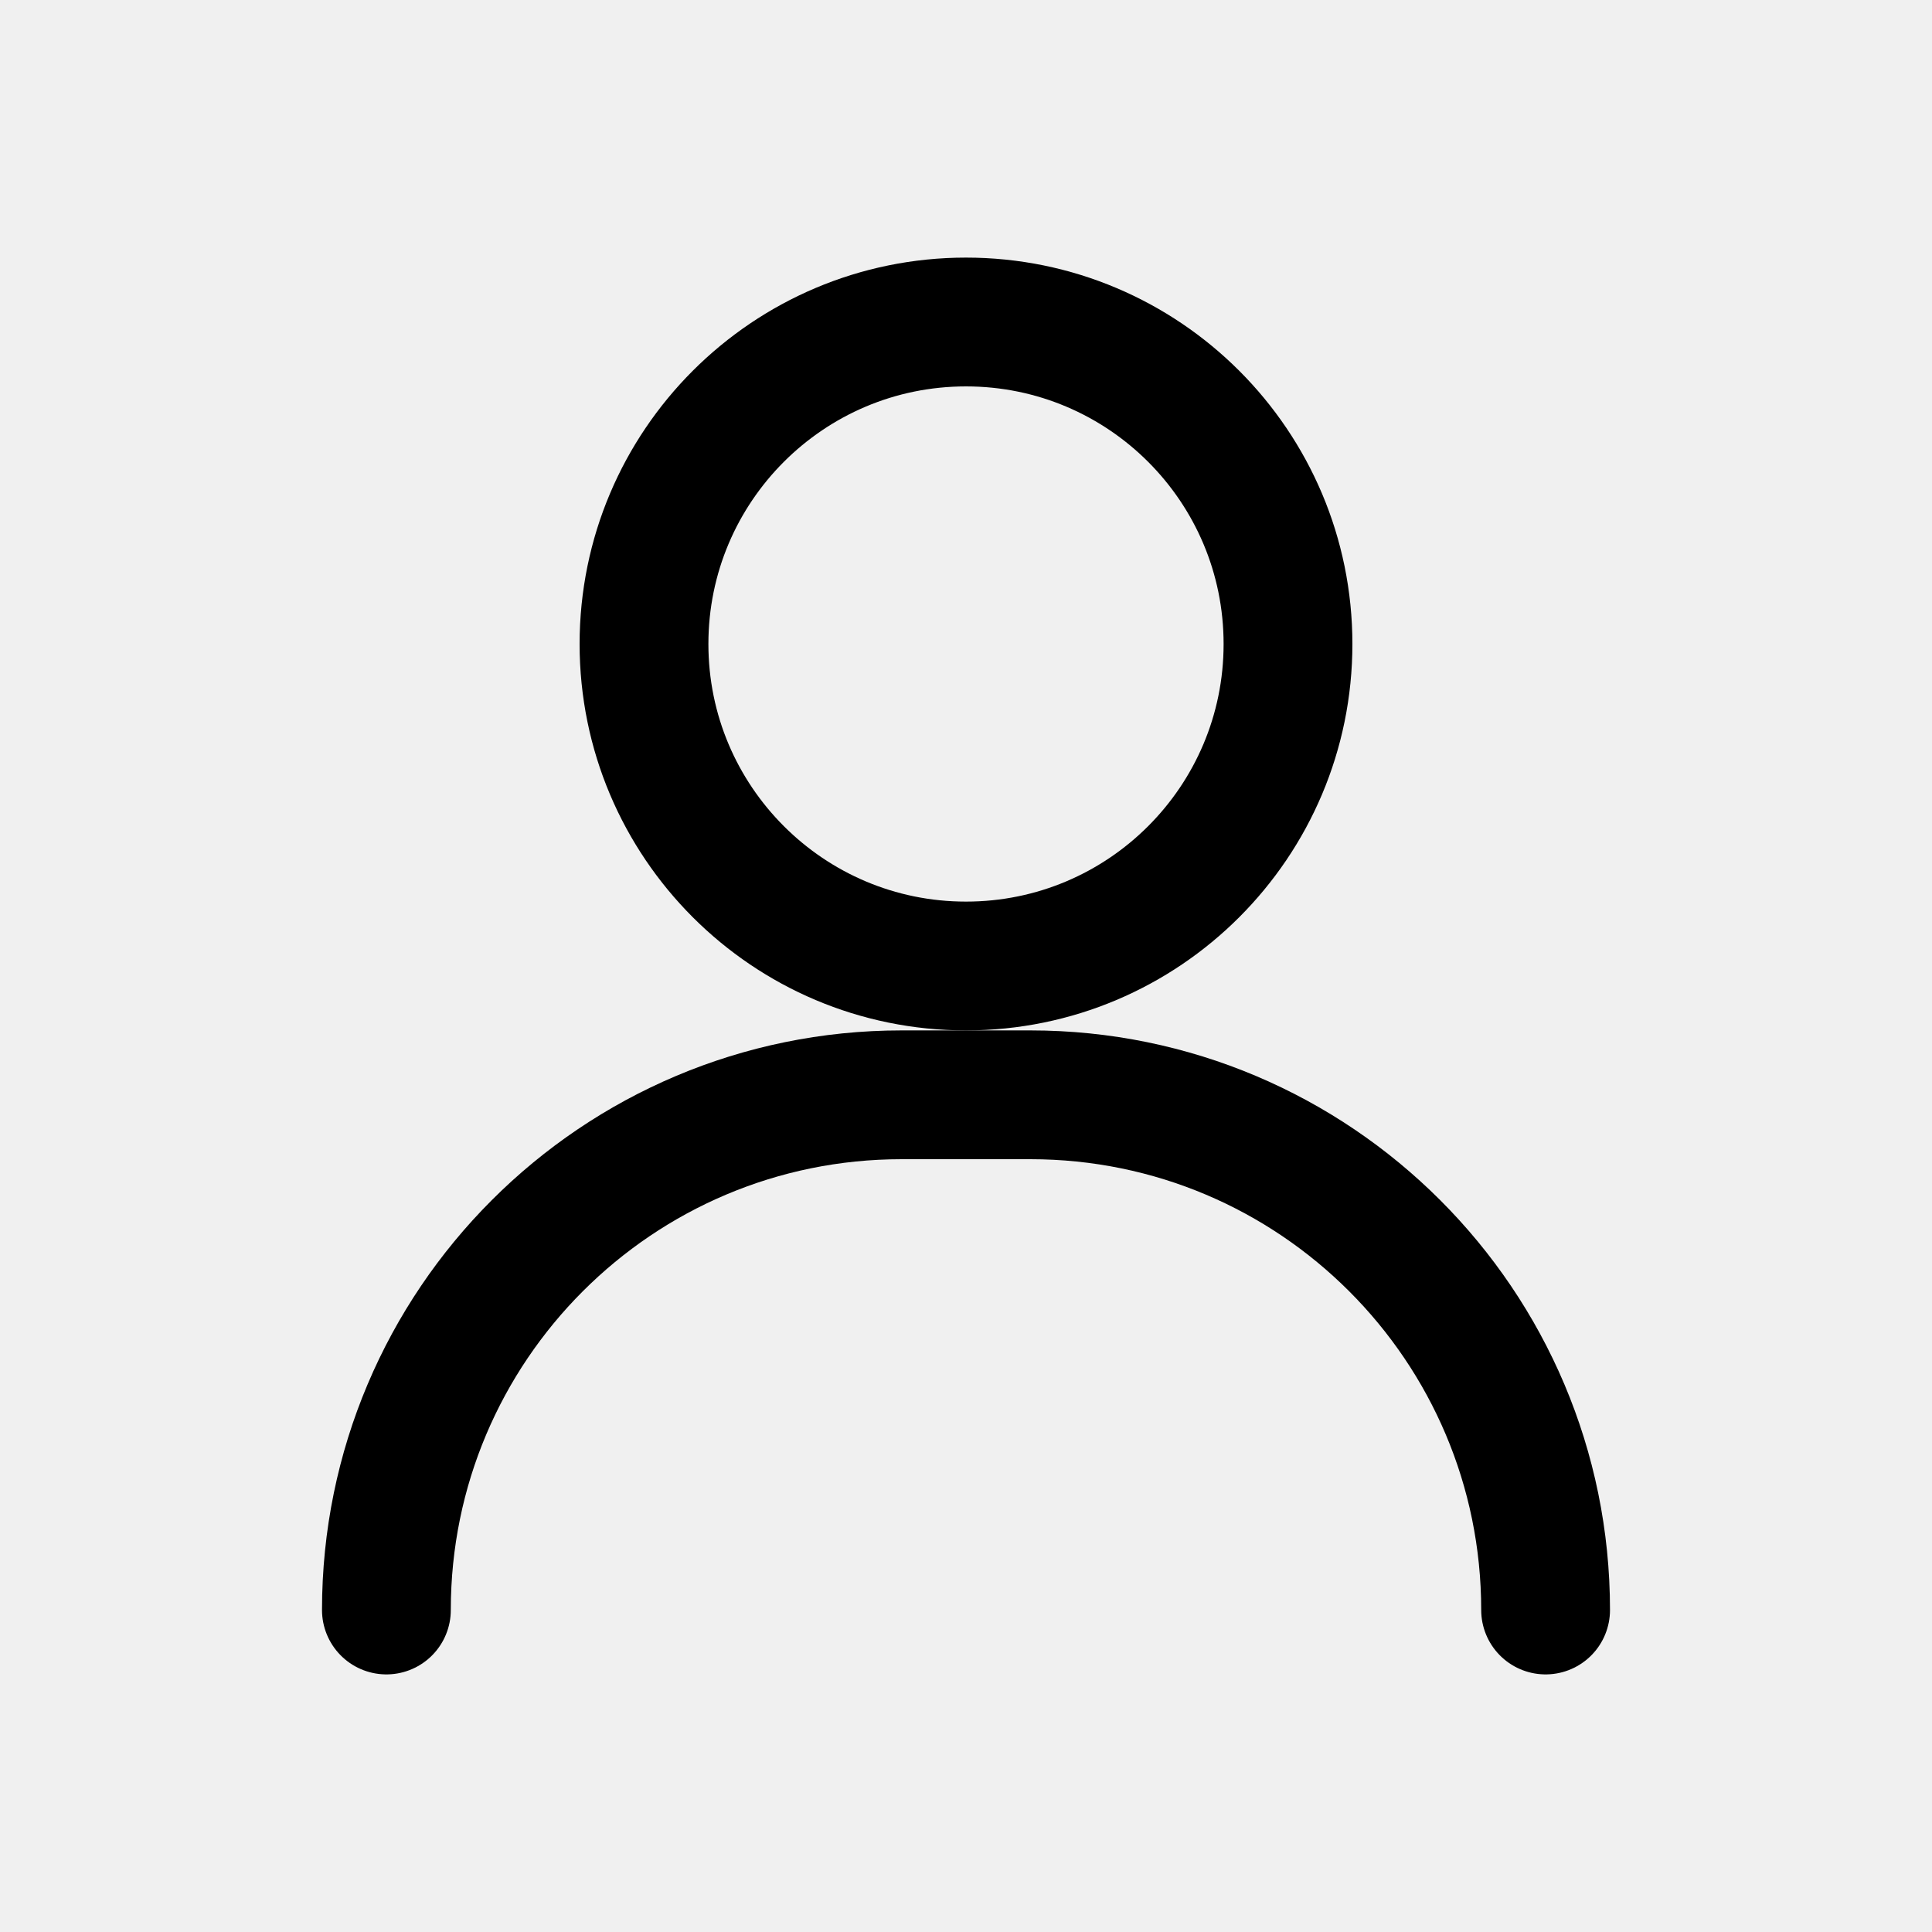
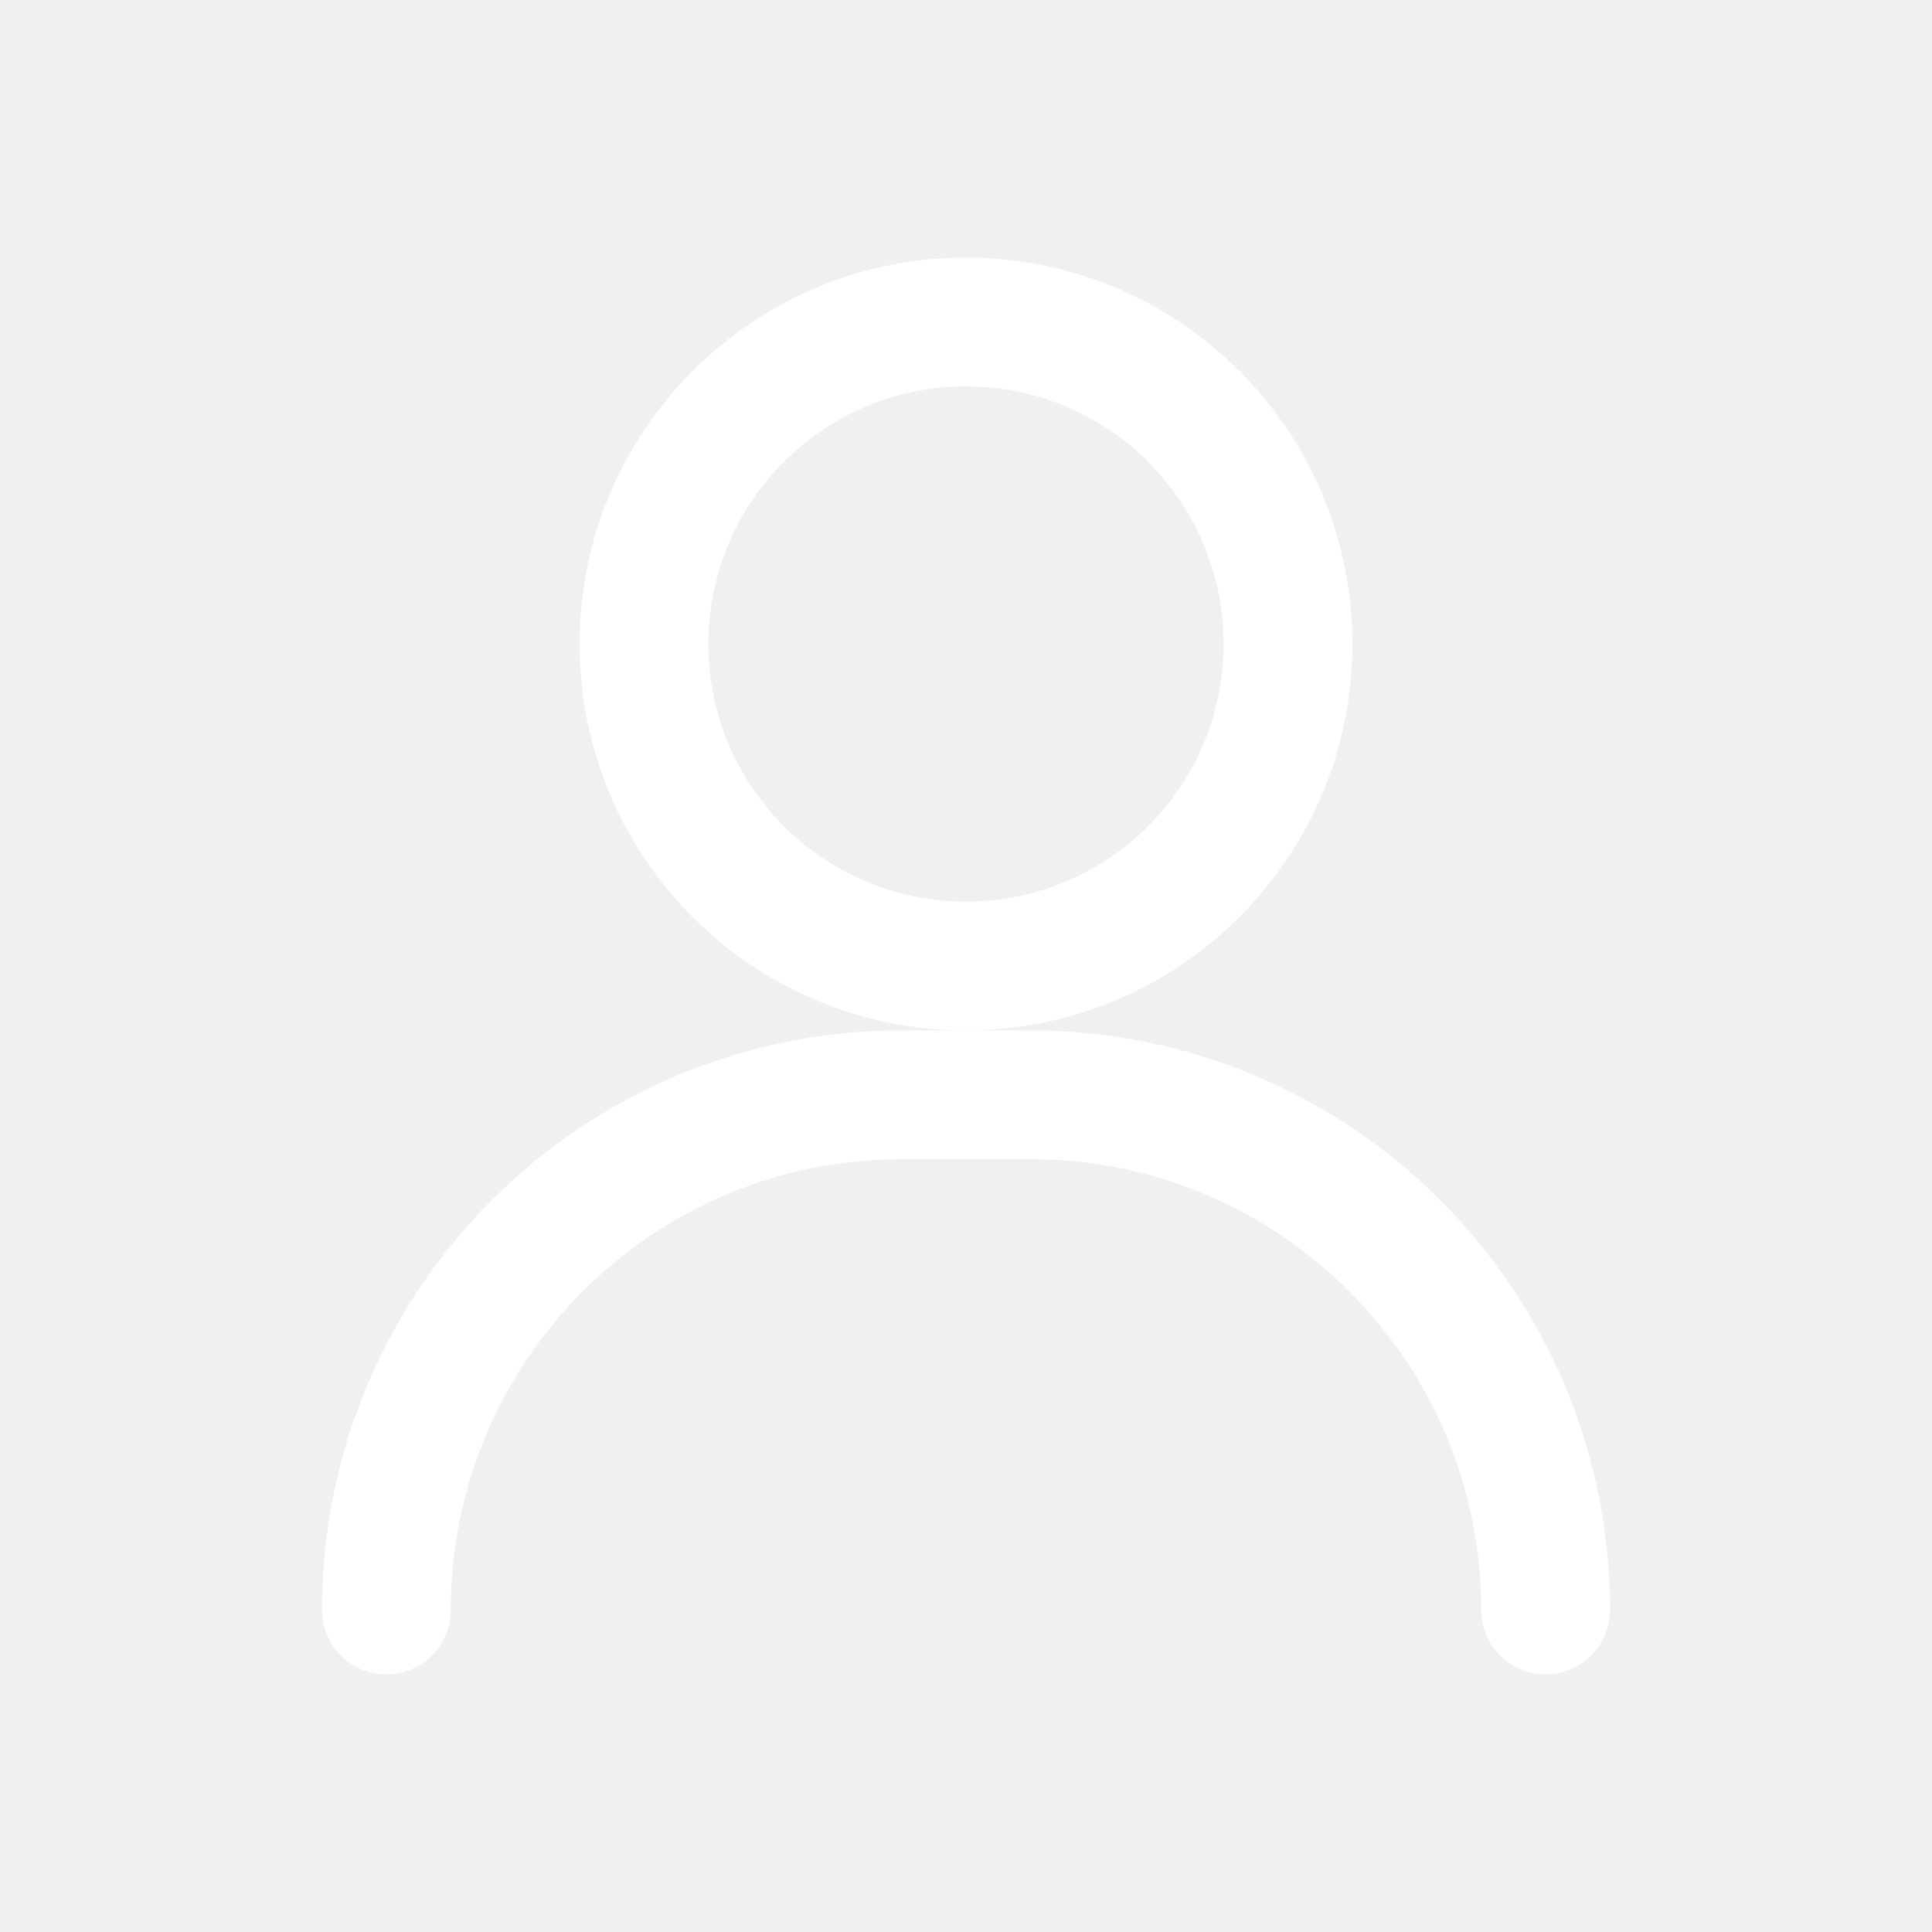
<svg xmlns="http://www.w3.org/2000/svg" width="30" height="30" viewBox="0 0 30 30" fill="none">
-   <circle cx="15" cy="10" r="5" stroke="currentColor" stroke-width="2" fill="none" />
-   <path d="M6 25C6 20.582 9.582 17 14 17H16C20.418 17 24 20.582 24 25" stroke="currentColor" stroke-width="2" stroke-linecap="round" />
+   <circle cx="15" cy="10" r="5" stroke="white" stroke-width="2" fill="none" />
+   <path d="M6 25C6 20.582 9.582 17 14 17H16C20.418 17 24 20.582 24 25" stroke="white" stroke-width="2" stroke-linecap="round" />
</svg>
